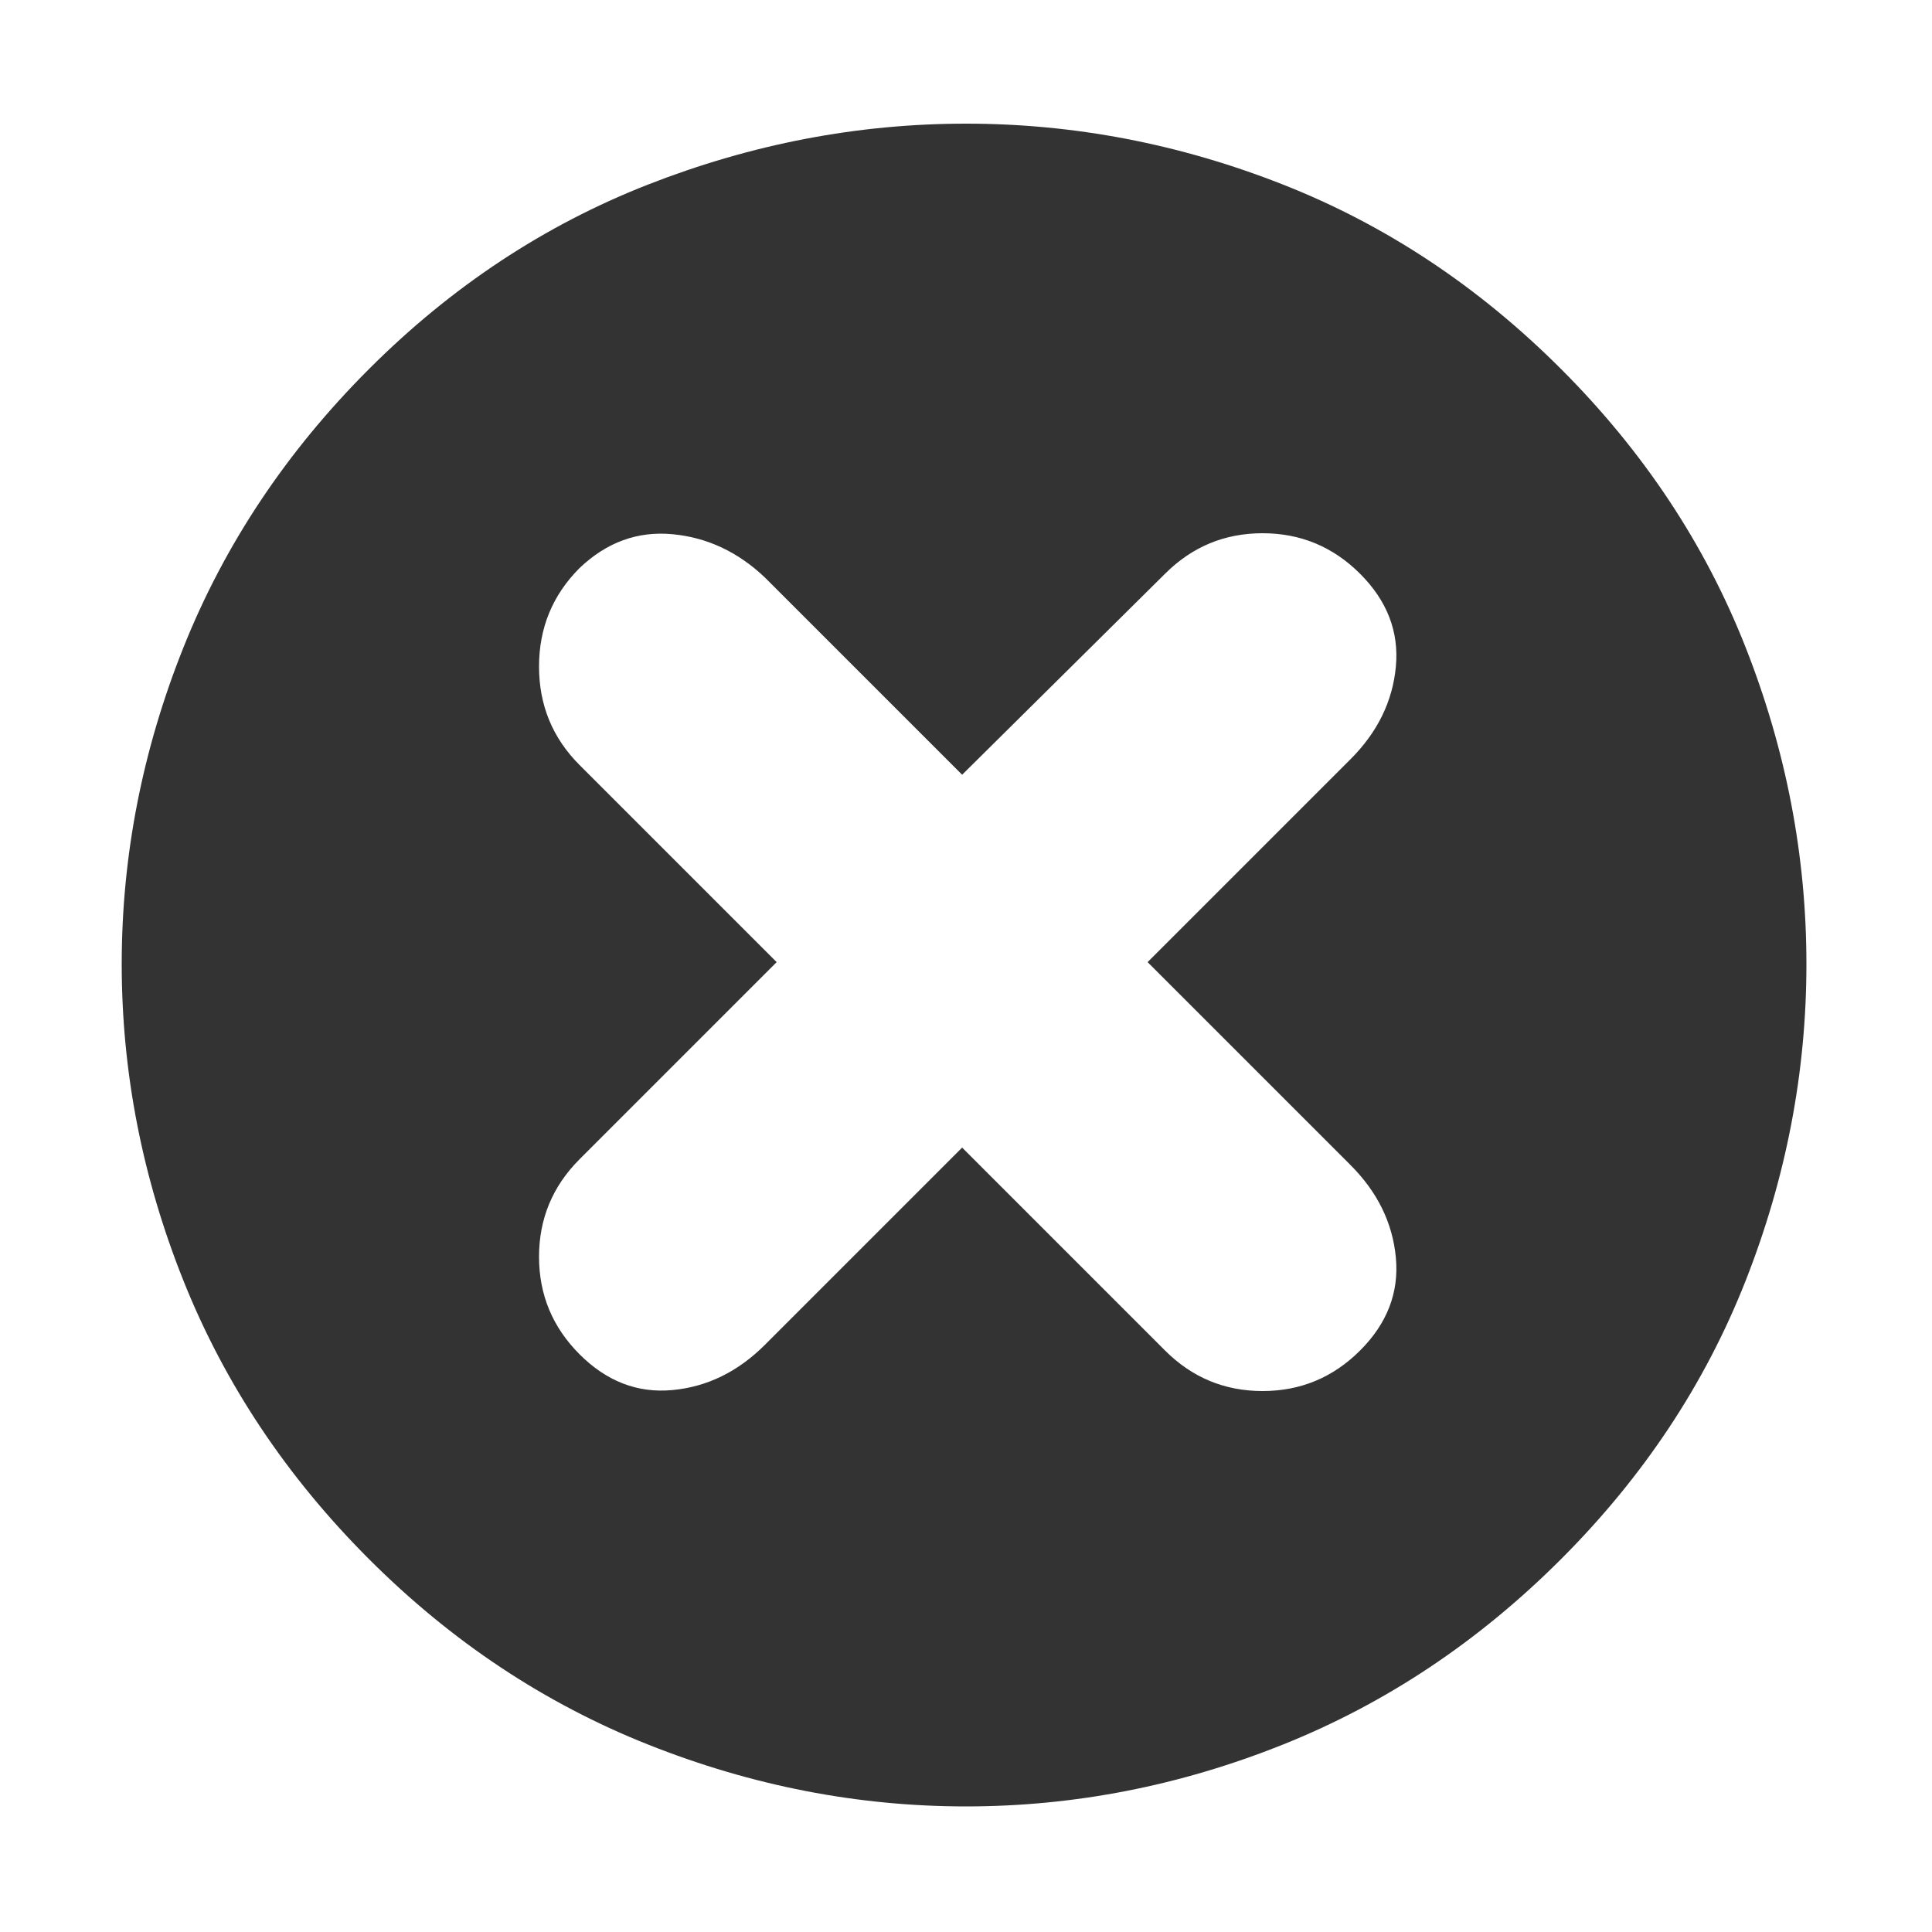
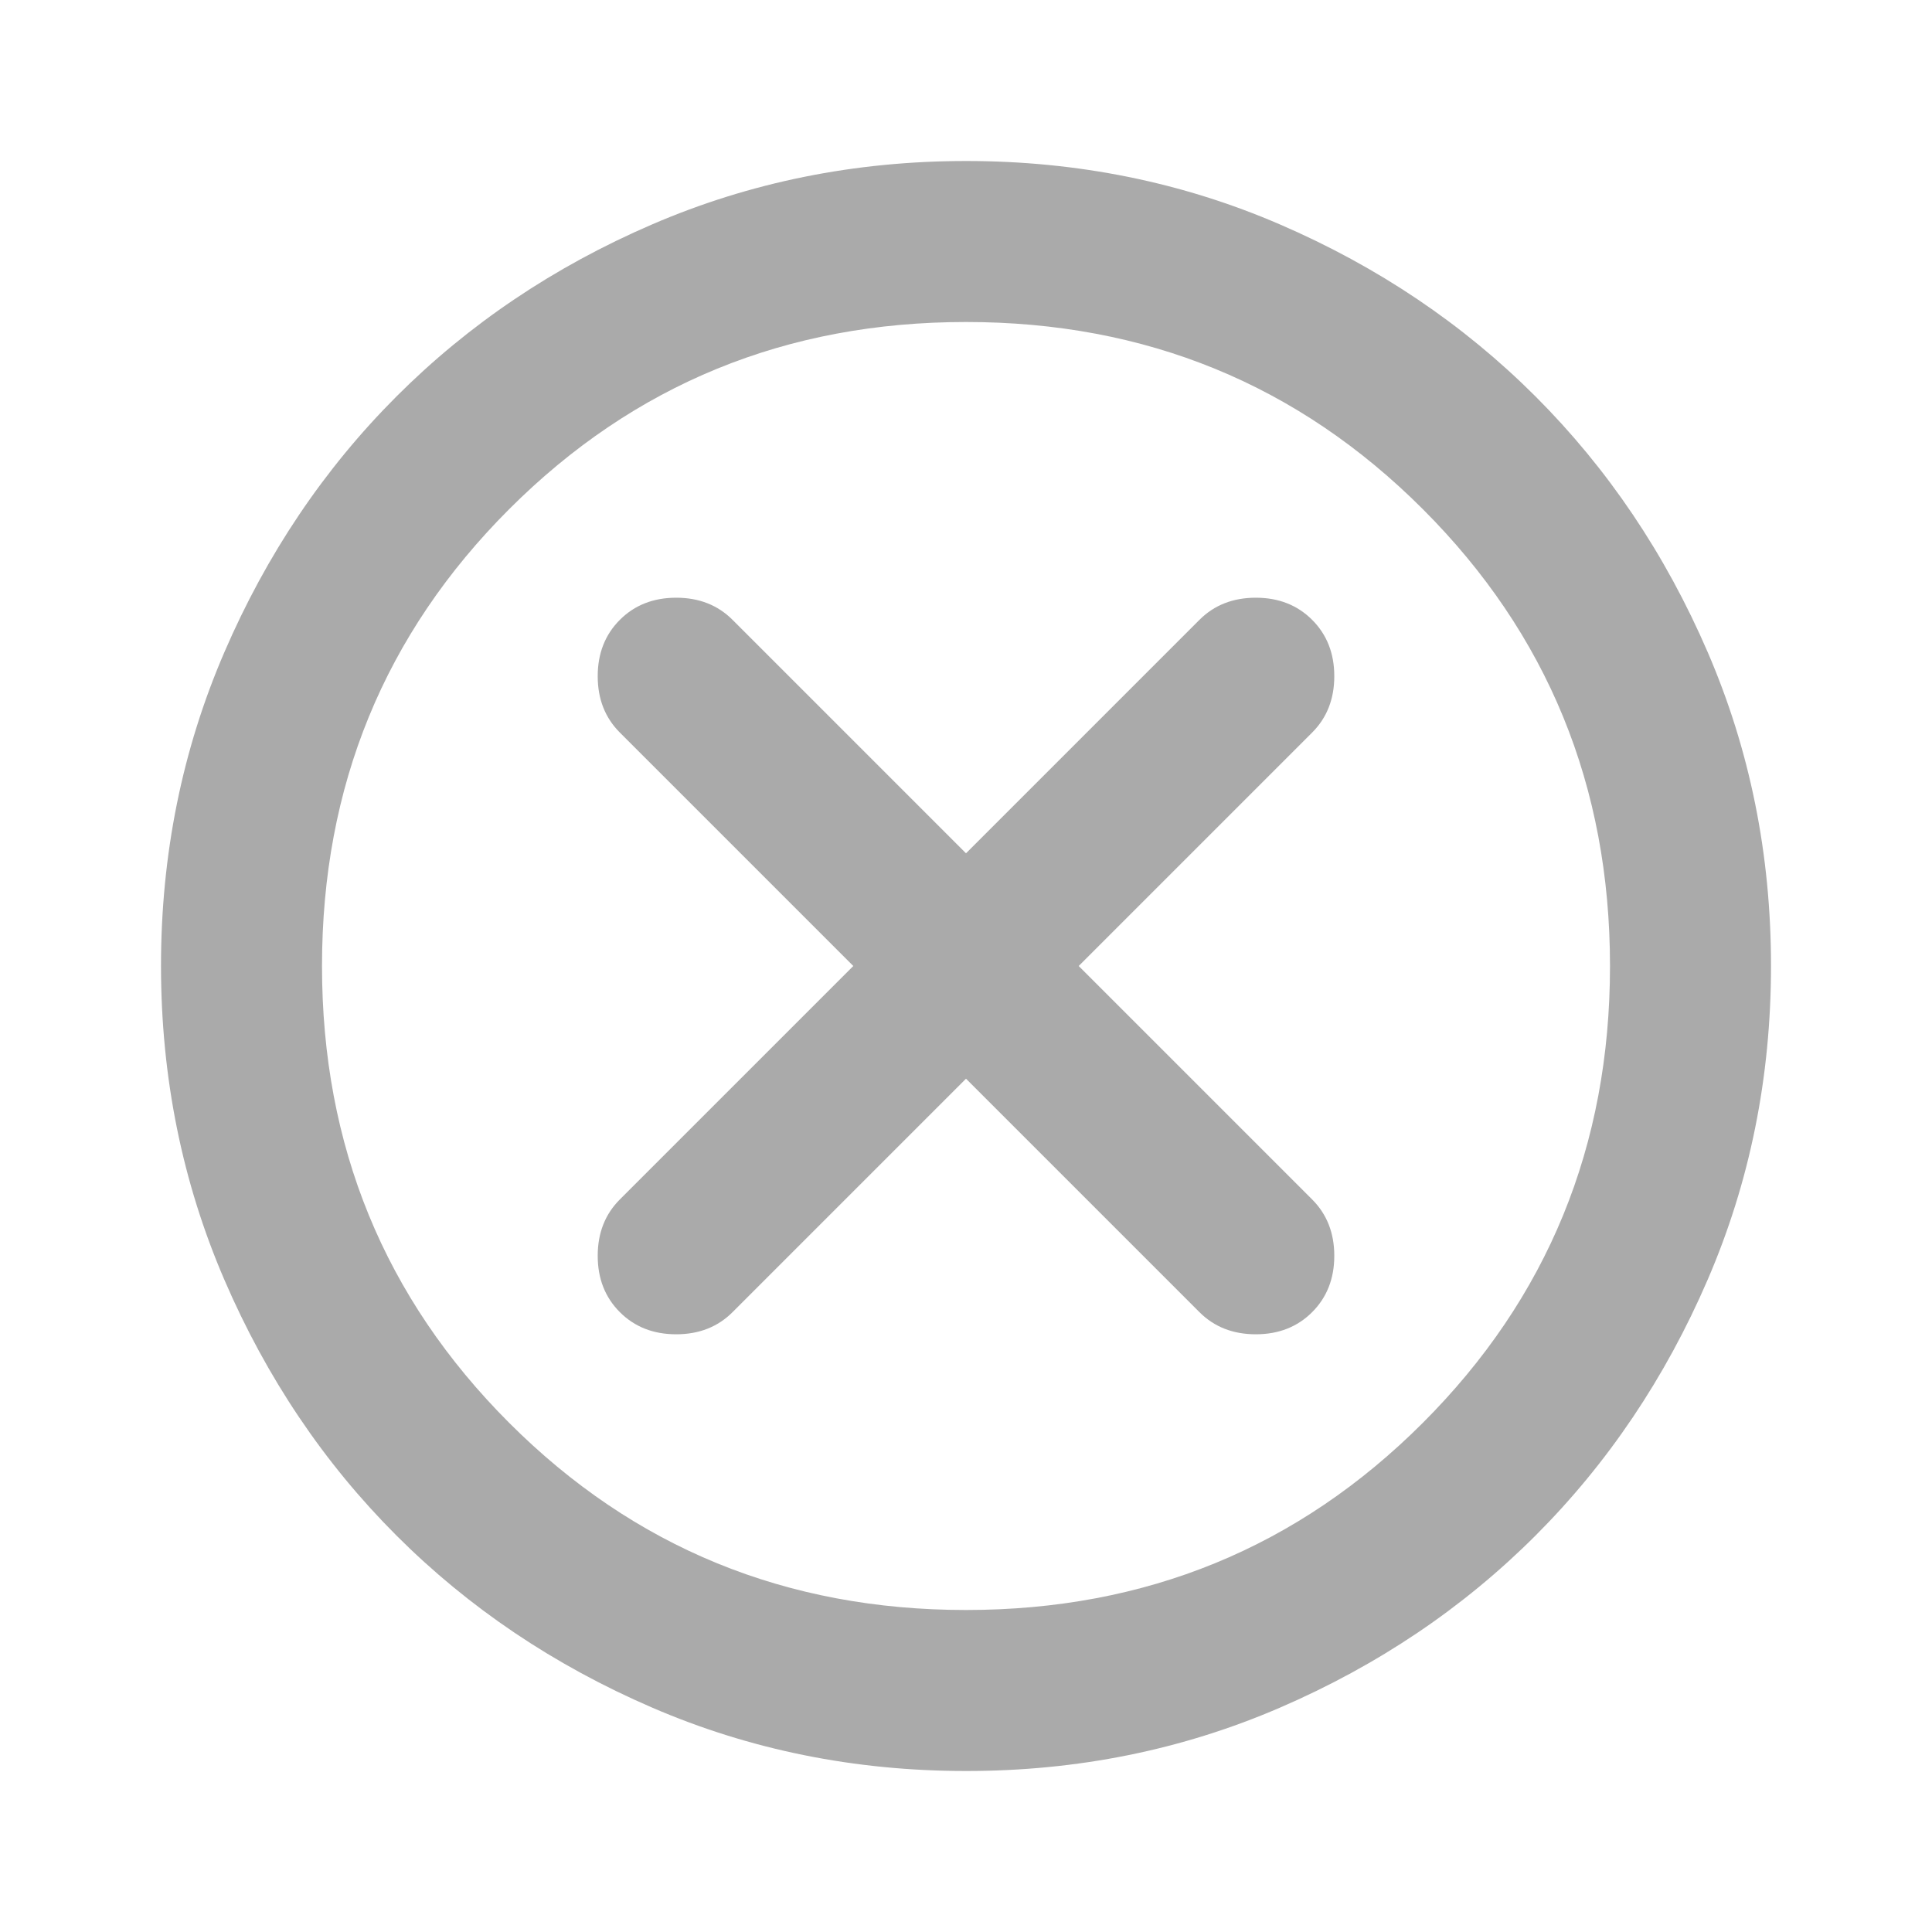
- <svg xmlns="http://www.w3.org/2000/svg" class="icon" width="200px" height="200.00px" viewBox="0 0 1024 1024" version="1.1">
-   <path fill="#333333" d="M827.392 195.584q65.536 65.536 97.792 147.456t32.256 167.936-32.256 167.936-97.792 147.456-147.456 98.304-167.936 32.768-168.448-32.768-147.968-98.304-98.304-147.456-32.768-167.936 32.768-167.936 98.304-147.456 147.968-97.792 168.448-32.256 167.936 32.256 147.456 97.792zM720.896 715.776q21.504-21.504 18.944-49.152t-24.064-49.152l-107.52-107.52 107.52-107.52q21.504-21.504 24.064-49.152t-18.944-49.152-51.712-21.504-51.712 21.504l-107.52 106.496-104.448-104.448q-21.504-20.48-49.152-23.04t-49.152 17.92q-21.504 21.504-21.504 52.224t21.504 52.224l104.448 104.448-104.448 104.448q-21.504 21.504-21.504 51.712t21.504 51.712 49.152 18.944 49.152-24.064l104.448-104.448 107.52 107.52q21.504 21.504 51.712 21.504t51.712-21.504z" />
+ <svg xmlns="http://www.w3.org/2000/svg" width="32" height="32" viewBox="0 0 24 24">
+   <path fill="#aaa" d="m12 13.4l2.9 2.9q.275.275.7.275t.7-.275q.275-.275.275-.7t-.275-.7L13.4 12l2.9-2.9q.275-.275.275-.7t-.275-.7q-.275-.275-.7-.275t-.7.275L12 10.6L9.1 7.7q-.275-.275-.7-.275t-.7.275q-.275.275-.275.7t.275.7l2.9 2.9l-2.9 2.9q-.275.275-.275.7t.275.7q.275.275.7.275t.7-.275l2.9-2.9Zm0 8.6q-2.075 0-3.9-.788t-3.175-2.137q-1.35-1.35-2.137-3.175T2 12q0-2.075.788-3.9t2.137-3.175q1.35-1.35 3.175-2.137T12 2q2.075 0 3.9.788t3.175 2.137q1.35 1.35 2.138 3.175T22 12q0 2.075-.788 3.9t-2.137 3.175q-1.35 1.35-3.175 2.138T12 22Zm0-2q3.35 0 5.675-2.325T20 12q0-3.35-2.325-5.675T12 4Q8.65 4 6.325 6.325T4 12q0 3.35 2.325 5.675T12 20Zm0-8Z" />
</svg>
